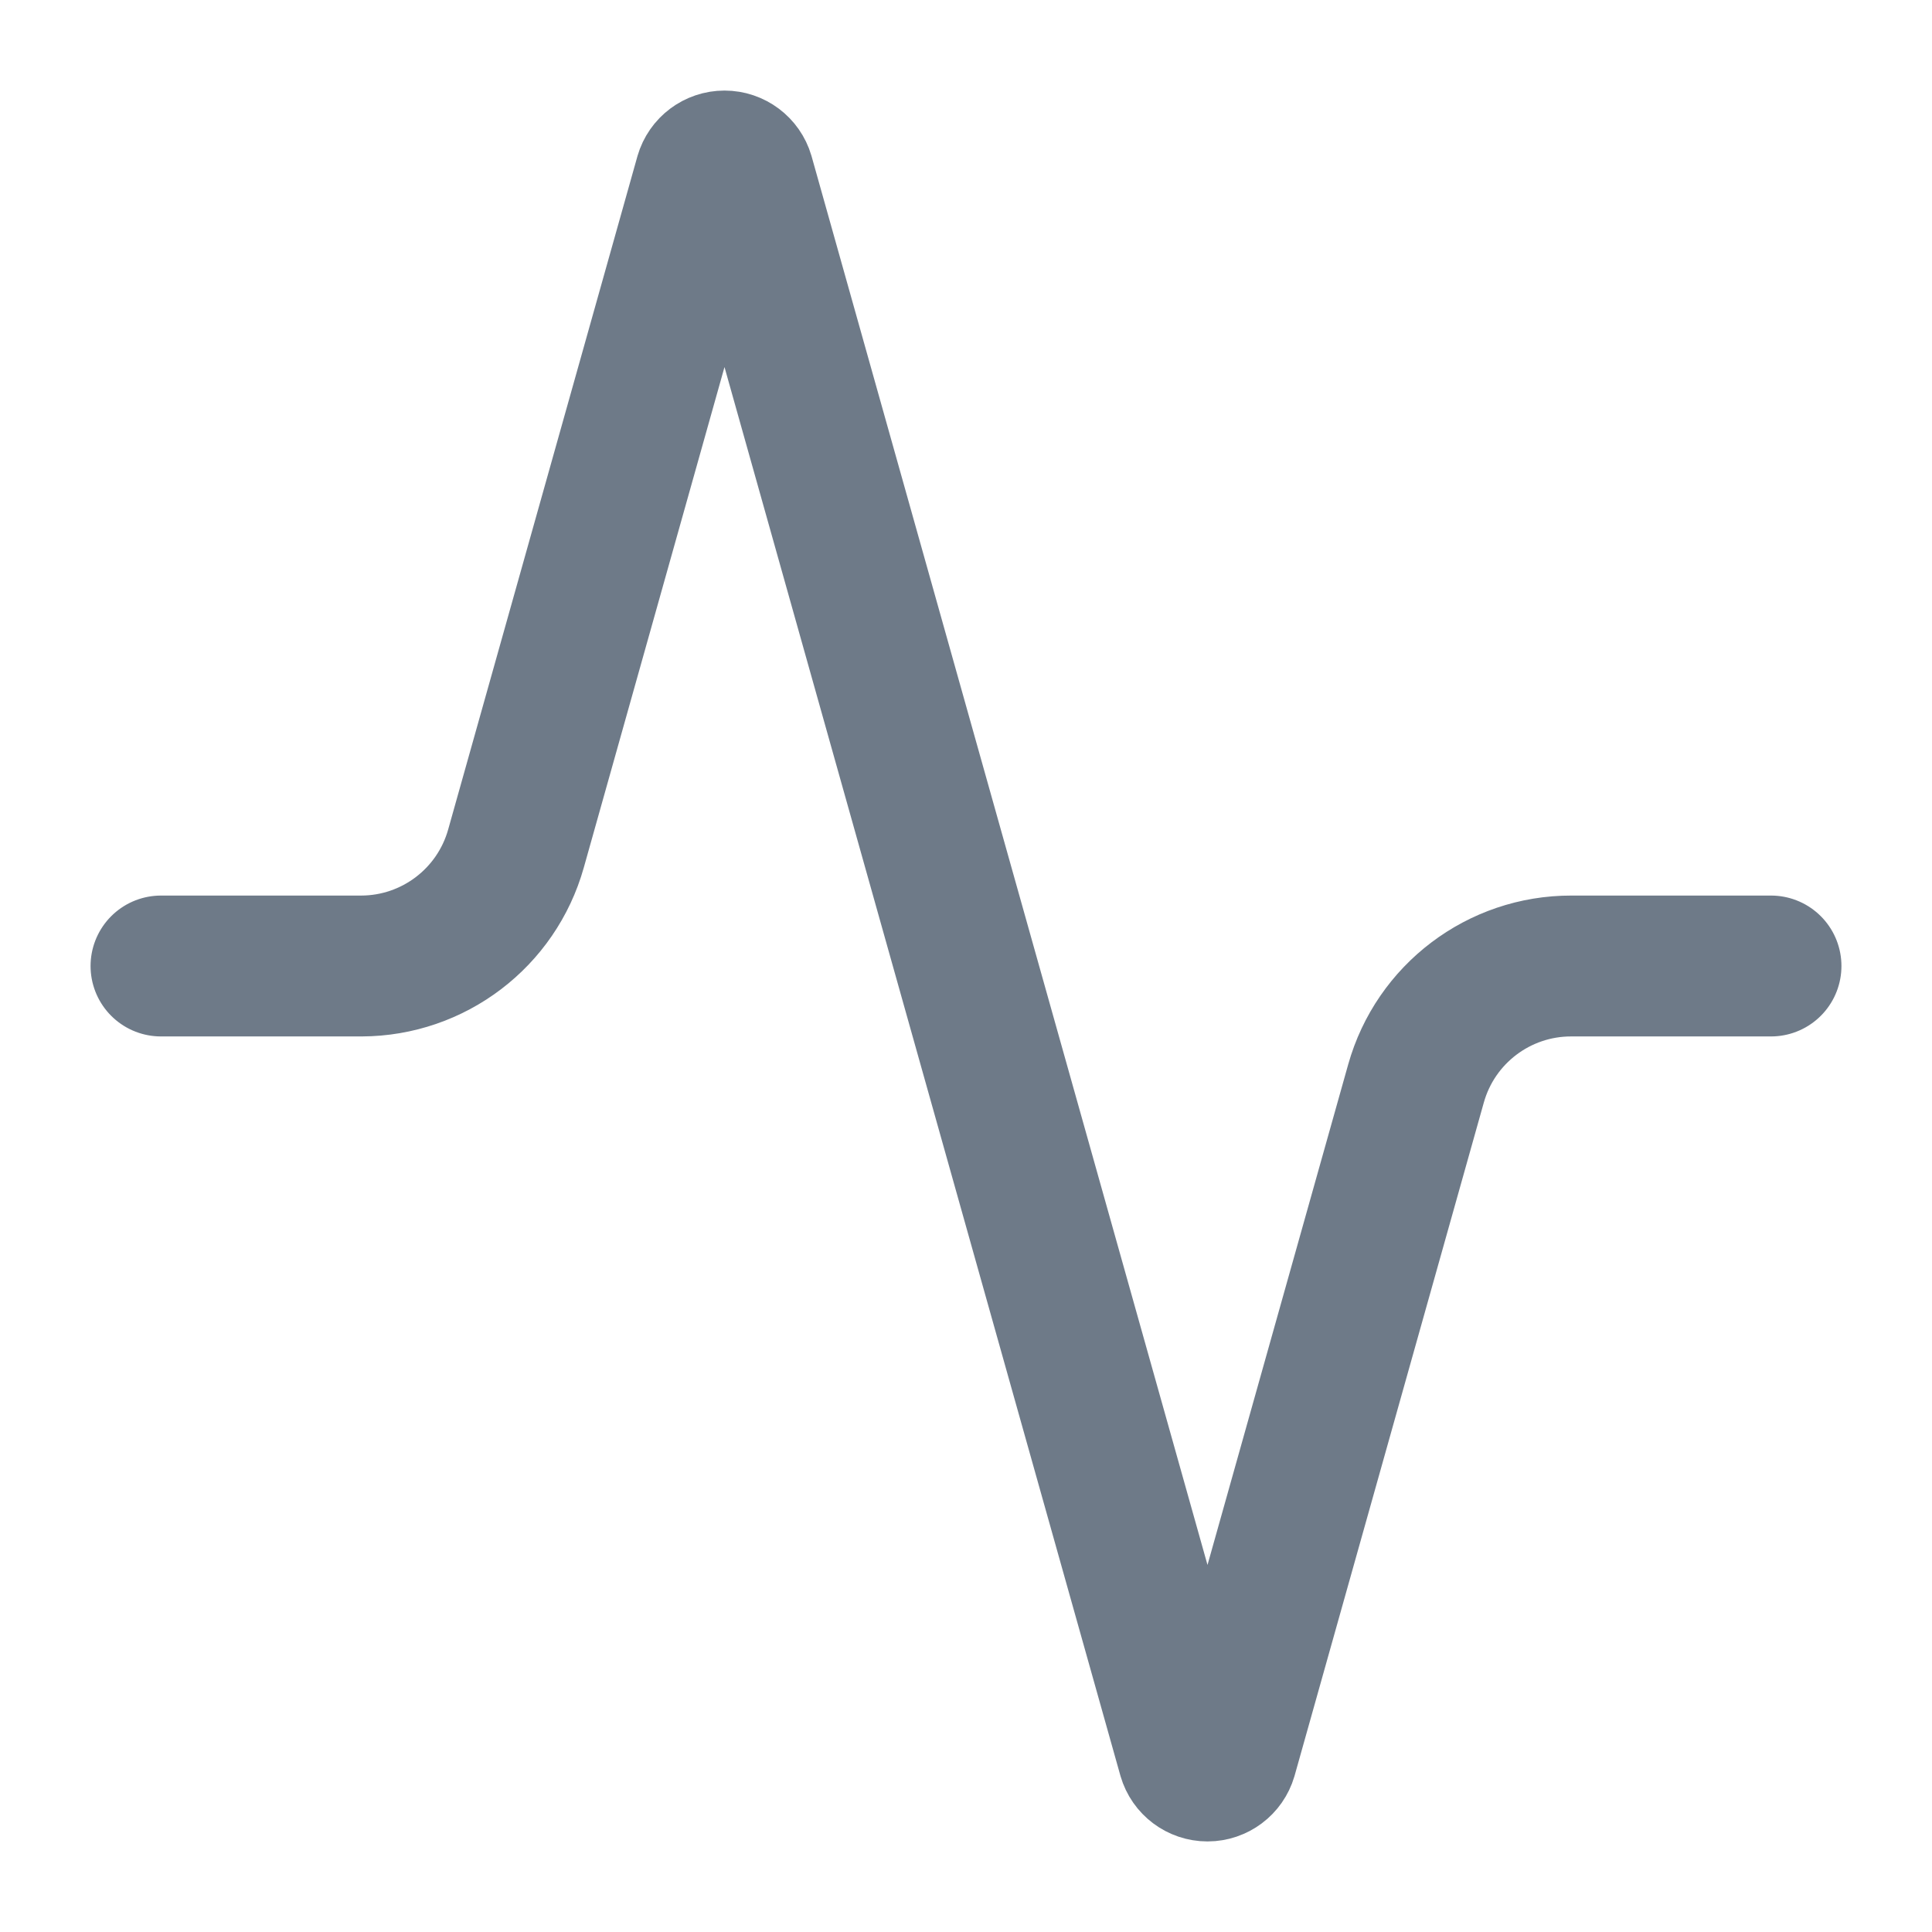
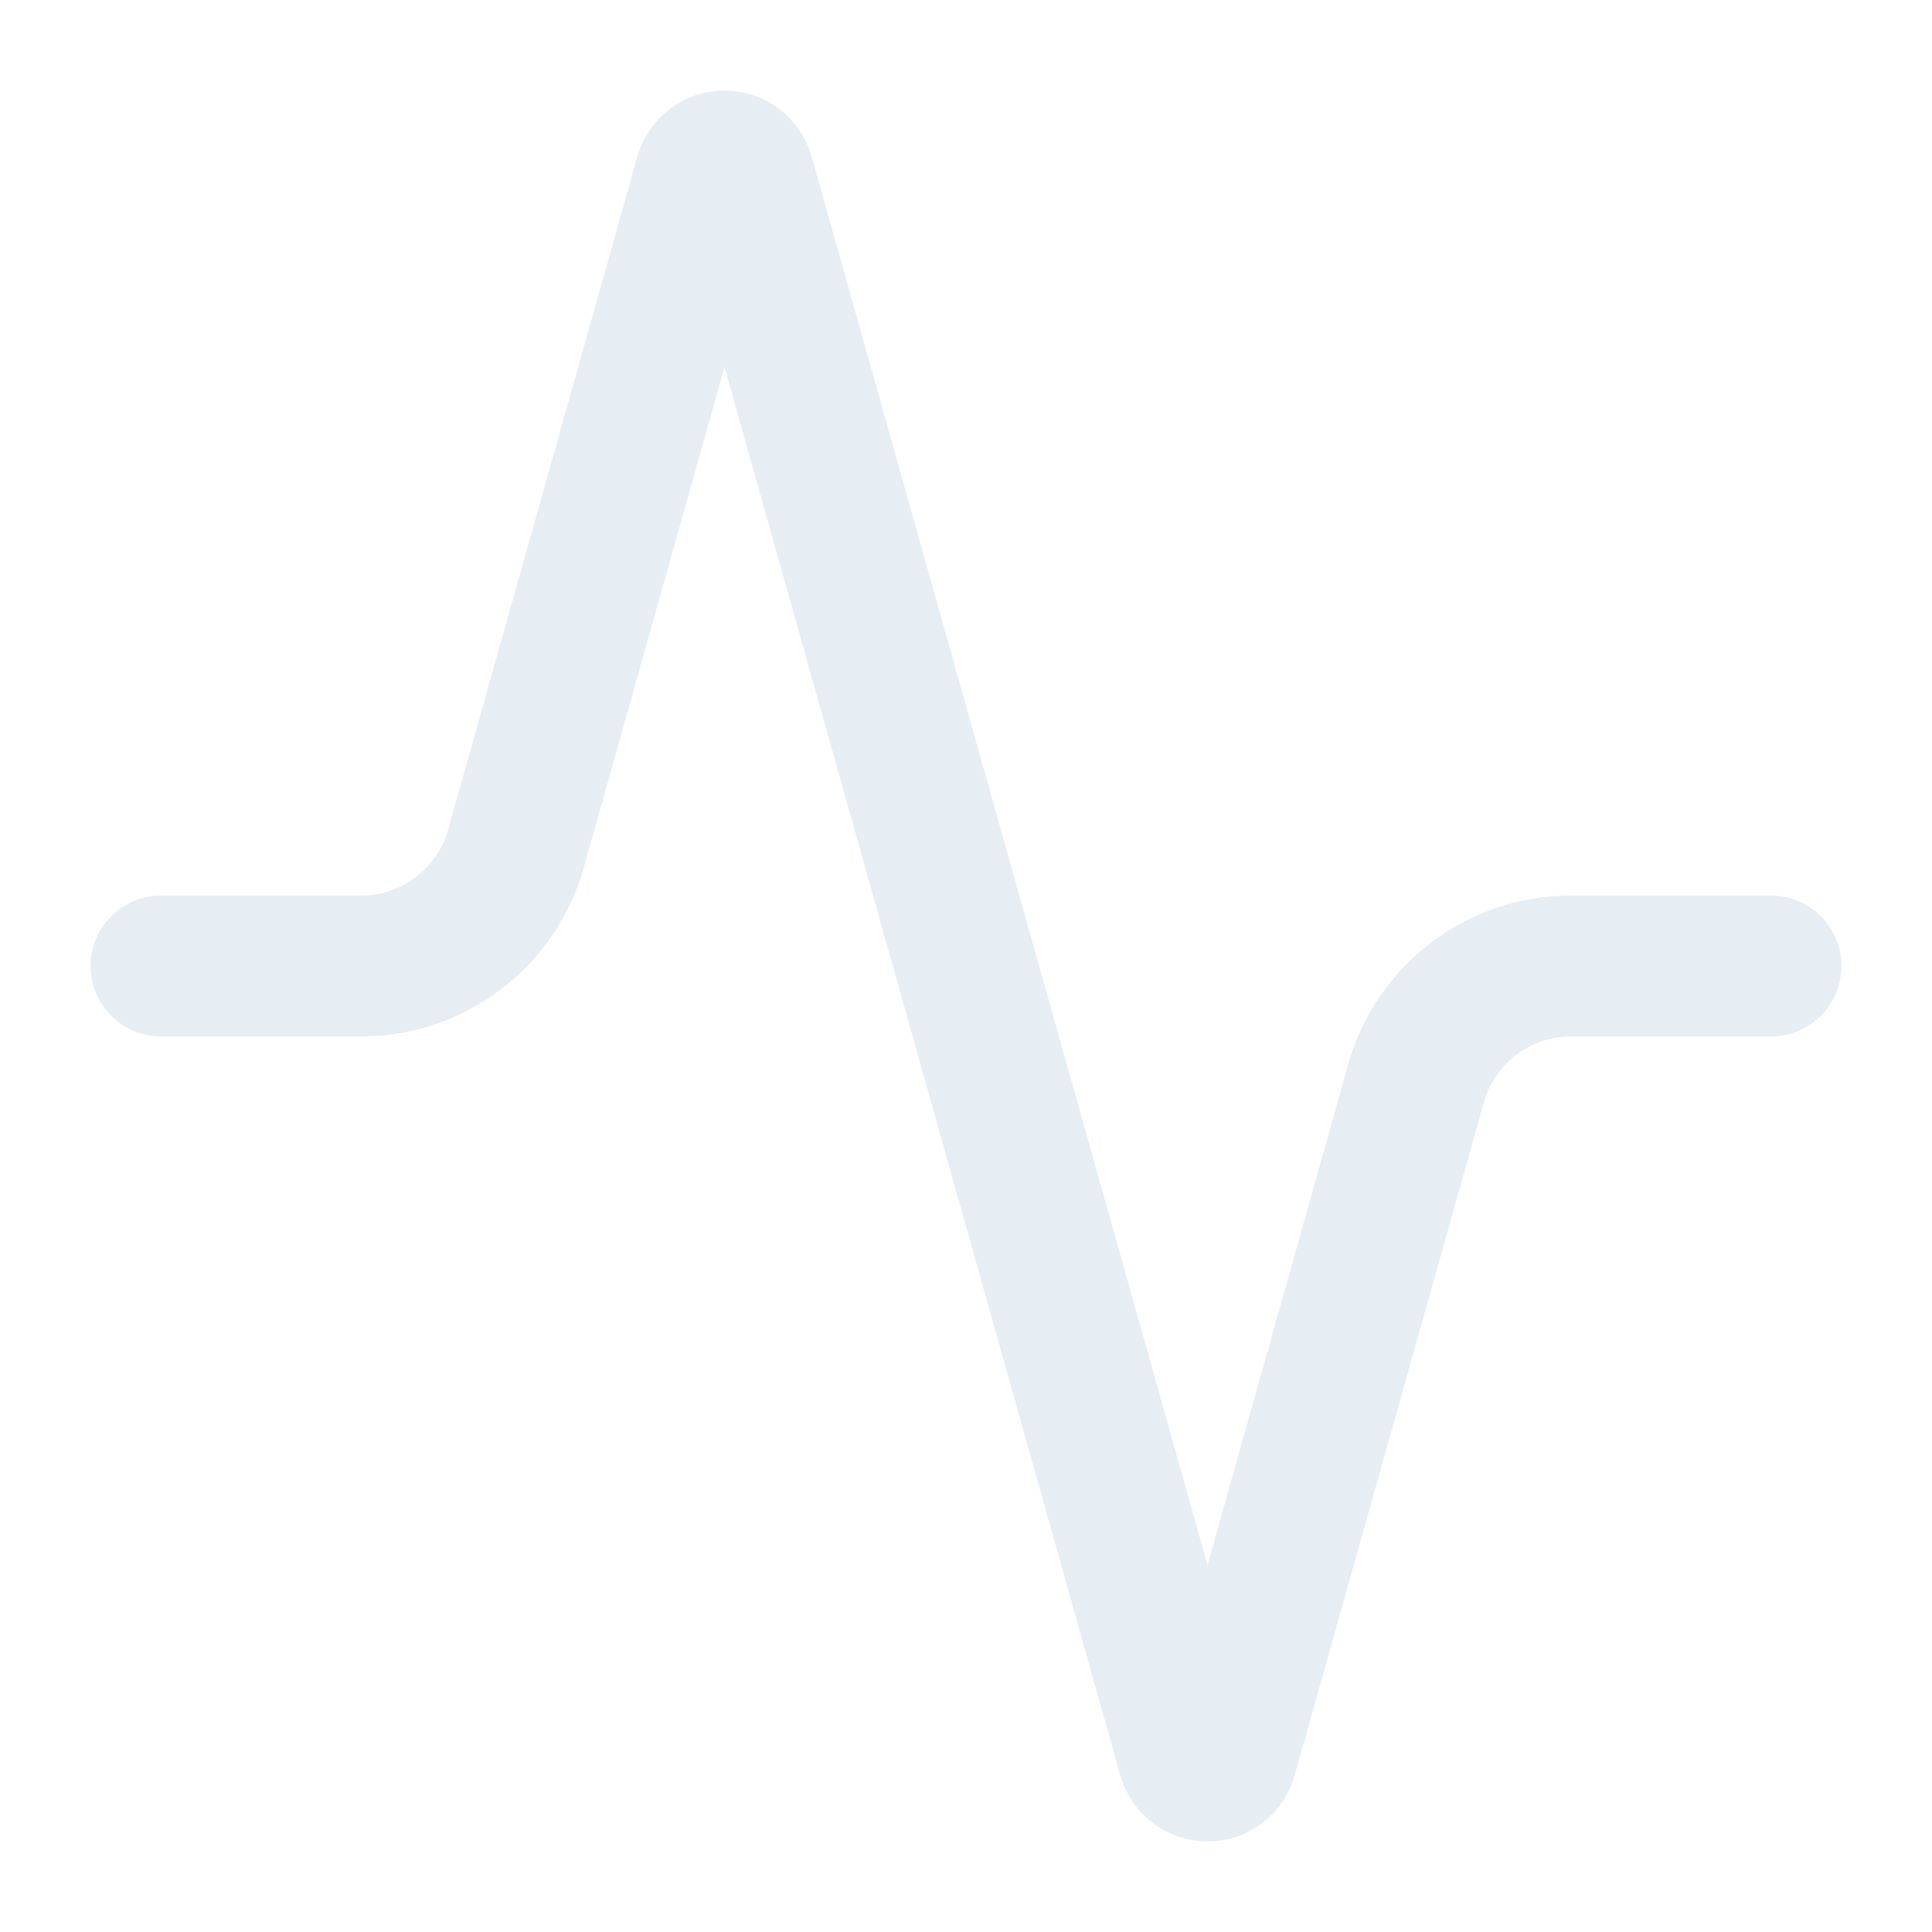
<svg xmlns="http://www.w3.org/2000/svg" viewBox="0 0 24 24" width="24" height="24">
-   <style type="text/css" id="current-color-scheme">.ColorScheme-Text{color:#6e7a88;}</style>
+   <style type="text/css" id="current-color-scheme">.ColorScheme-Text{color:#e6edf3;}</style>
  <g class="ColorScheme-Text" fill="none" stroke="currentColor" stroke-width="1.75" stroke-linecap="round" stroke-linejoin="round">
    <path d="M22 12h-2.48a2 2 0 0 0-1.93 1.46l-2.35 8.36a.25.25 0 0 1-.48 0L9.24 2.18a.25.25 0 0 0-.48 0l-2.35 8.36A2 2 0 0 1 4.49 12H2" />
  </g>
</svg>
